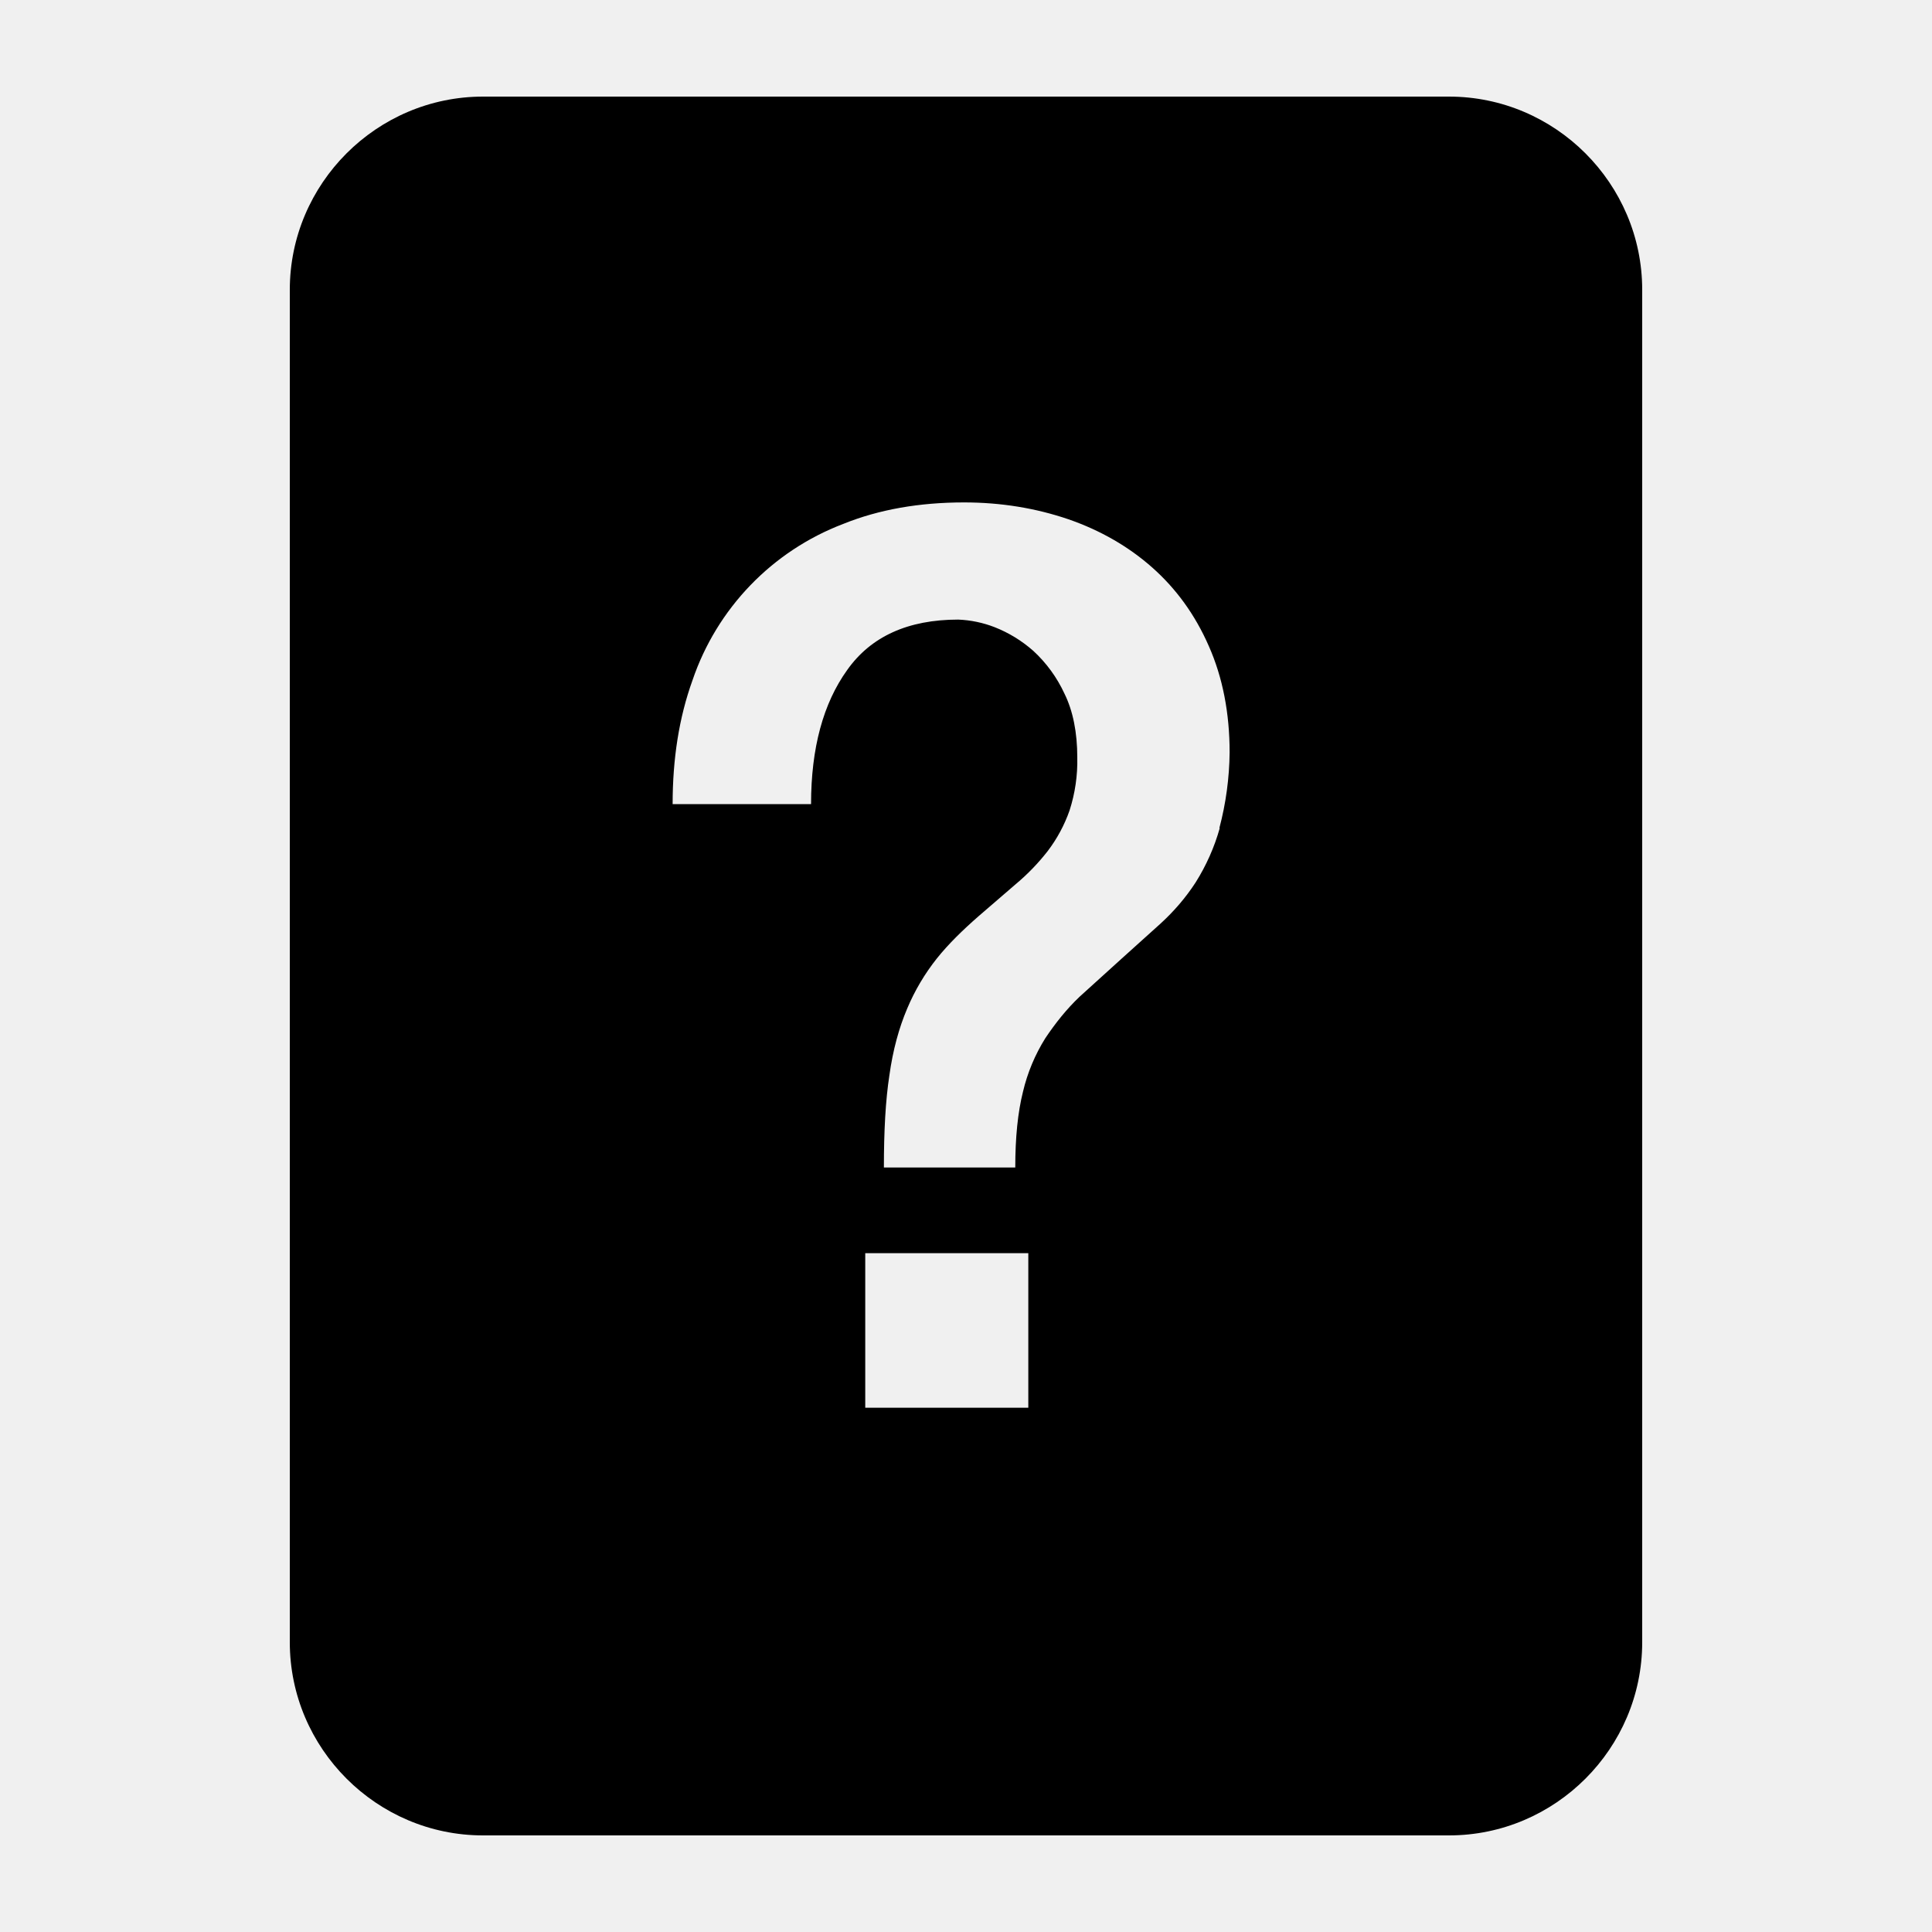
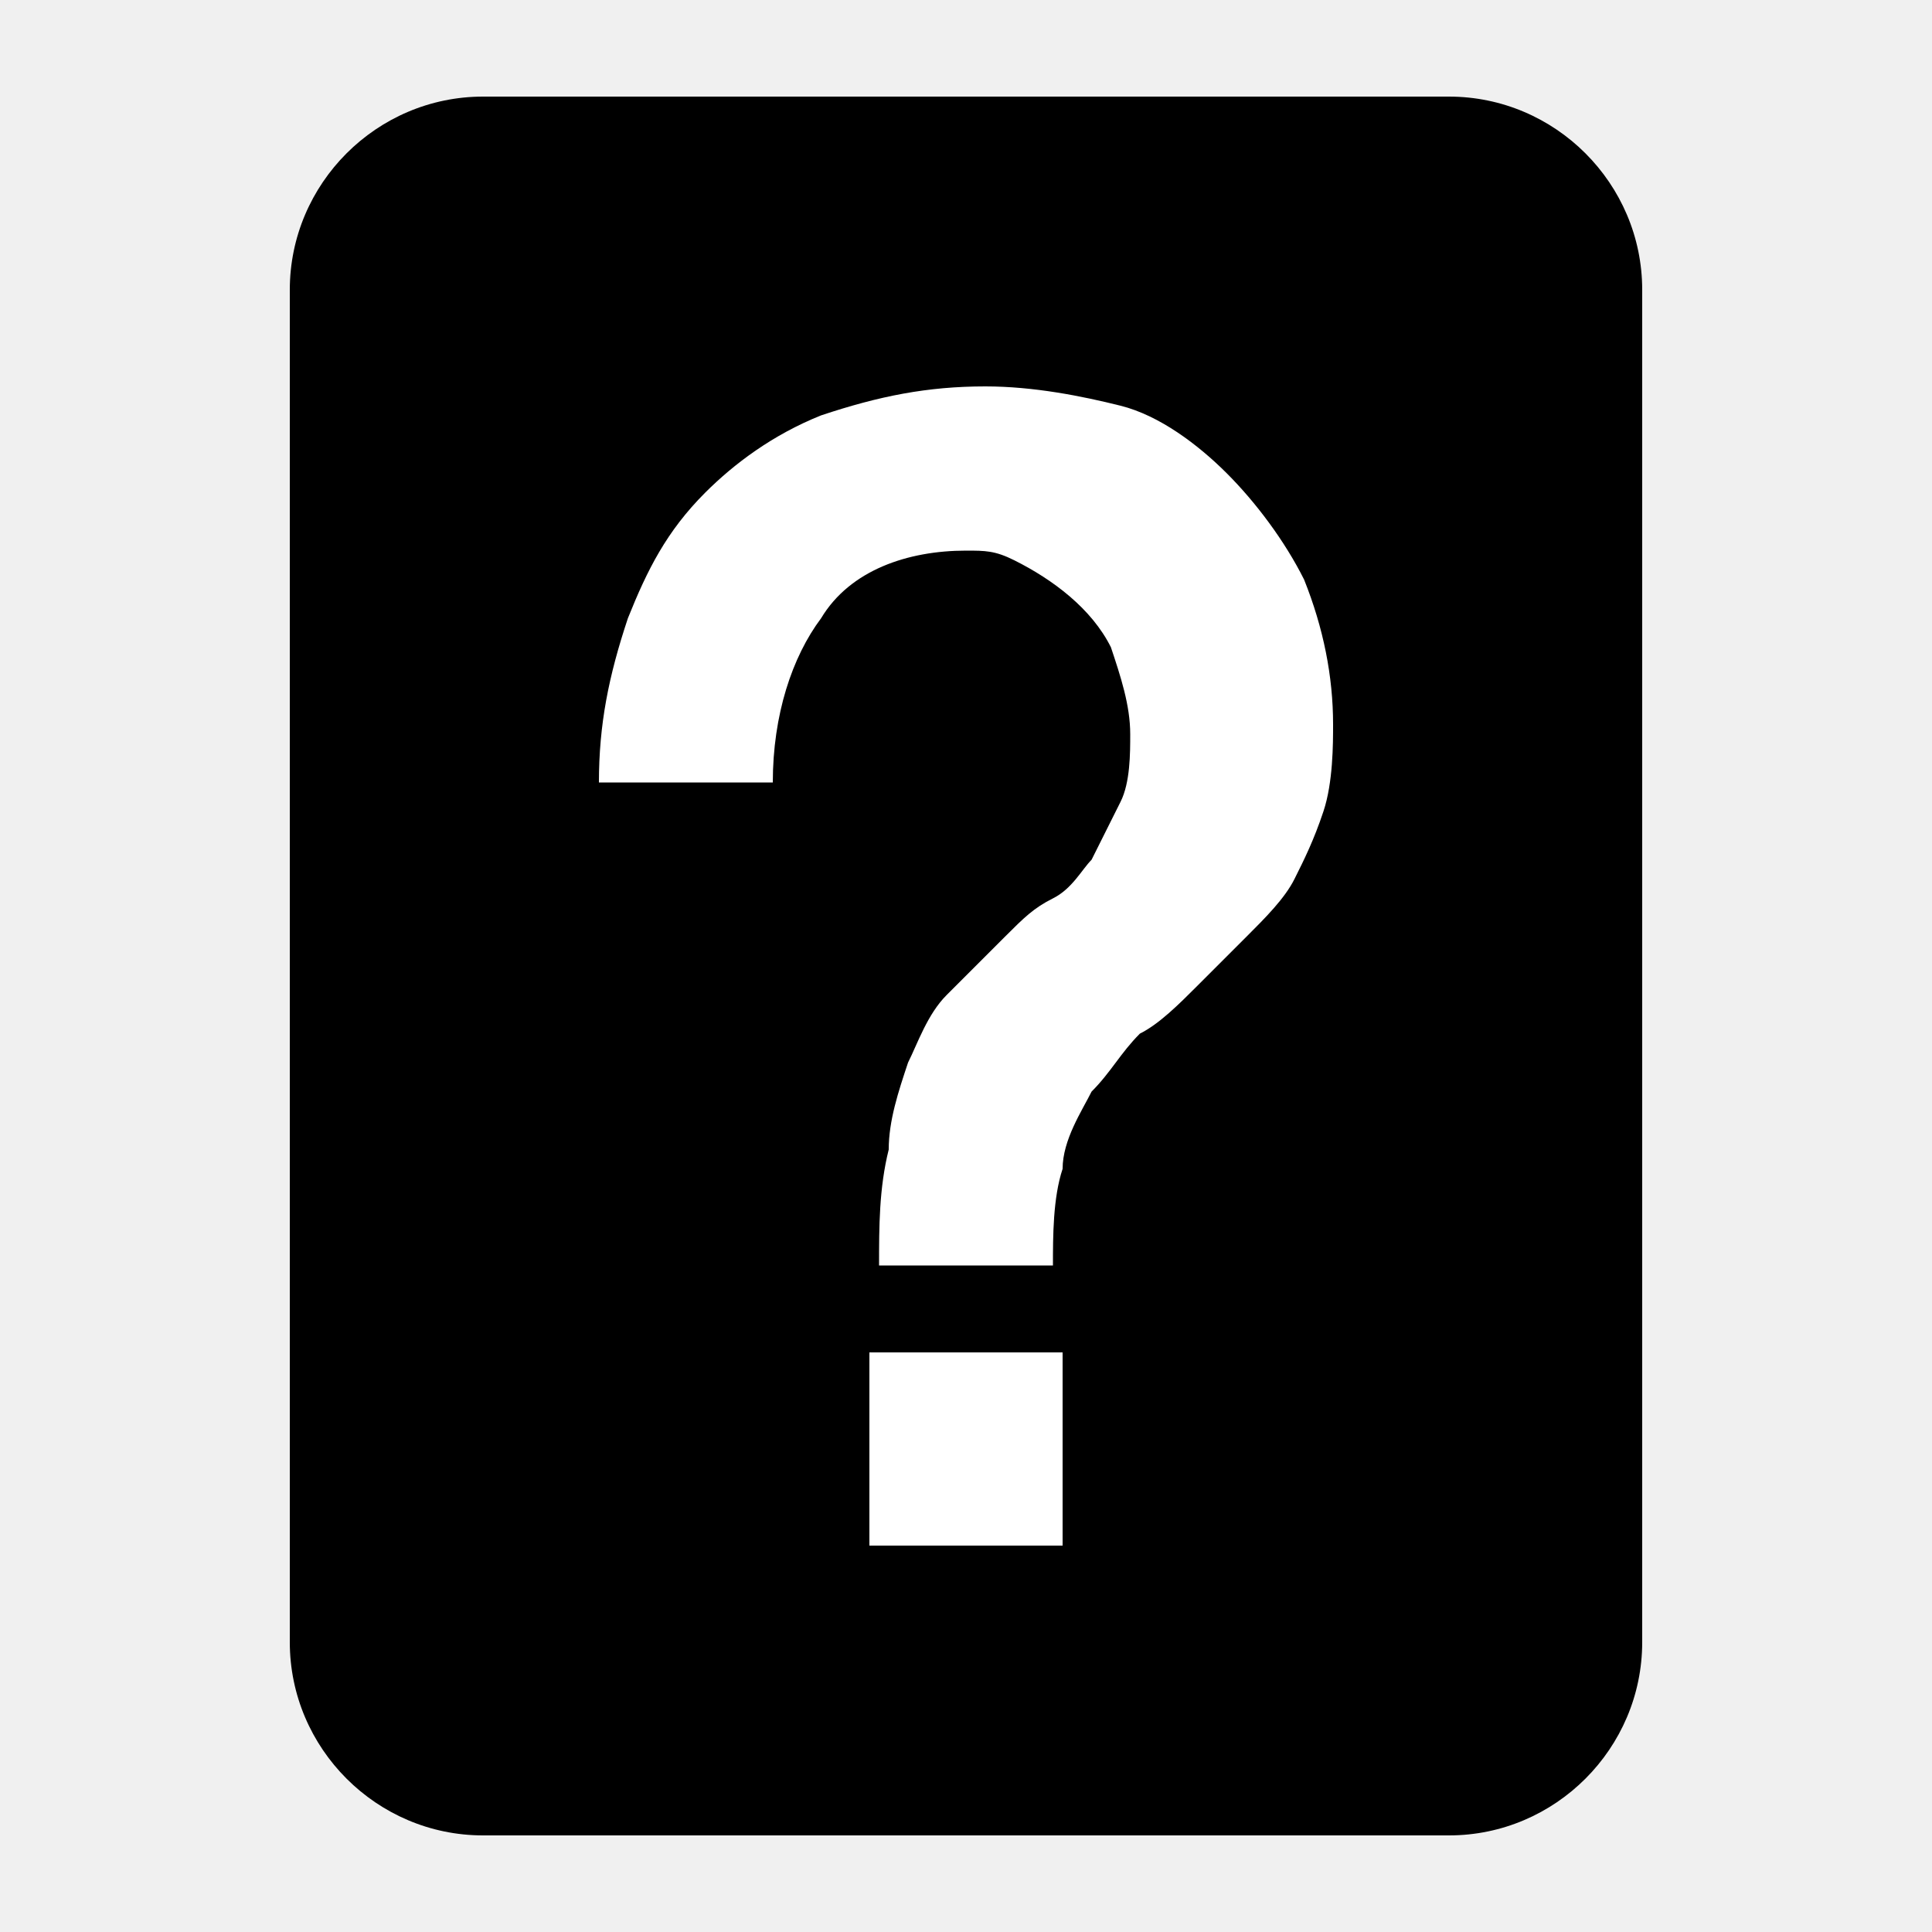
<svg xmlns="http://www.w3.org/2000/svg" width="20" height="20" viewBox="0 0 20 20">
-   <path d="M5 1c-1.1 0-2 .9-2 2v14c0 1.1.9 2 2 2h10c1.1 0 2-.9 2-2V3c0-1.1-.9-2-2-2H5zm4.98 4.201c.385 0 .744.06 1.079.174.33.114.623.282.869.5s.443.487.586.814c.143.323.215.692.215 1.1a3.19 3.19 0 0 1-.106.783h.004a2.144 2.144 0 0 1-.25.563c-.104.16-.226.3-.361.424l-.403.363-.437.396c-.134.127-.25.273-.354.428a1.84 1.84 0 0 0-.232.555c-.054.215-.08.475-.08.785H9.15c0-.378.017-.696.057-.955.036-.26.099-.49.184-.69a2.21 2.21 0 0 1 .308-.52c.12-.15.268-.294.434-.439l.385-.332a2.24 2.24 0 0 0 .328-.34 1.53 1.53 0 0 0 .226-.42 1.67 1.67 0 0 0 .08-.55c0-.256-.044-.48-.133-.66a1.397 1.397 0 0 0-.322-.442 1.35 1.35 0 0 0-.402-.246 1.17 1.17 0 0 0-.375-.078c-.52 0-.905.175-1.15.522-.248.345-.374.808-.374 1.388H6.963c0-.468.066-.894.205-1.28a2.641 2.641 0 0 1 1.56-1.62c.37-.15.79-.223 1.252-.223zm-1.023 7.772h1.688v1.6H8.957v-1.6z" />
+   <path d="M5 1c-1.1 0-2 .9-2 2v14c0 1.1.9 2 2 2h10c1.1 0 2-.9 2-2V3c0-1.1-.9-2-2-2" />
+   <path fill="#fff" d="M9 14h2v2H9zm4.7-5.6c-.1.3-.2.5-.3.7-.1.2-.3.4-.5.6l-.5.5c-.2.2-.4.4-.6.5-.2.2-.3.4-.5.6-.1.2-.3.5-.3.8-.1.3-.1.7-.1 1H9.1c0-.4 0-.8.1-1.2 0-.3.1-.6.2-.9.1-.2.2-.5.4-.7l.6-.6c.2-.2.3-.3.5-.4.2-.1.3-.3.4-.4l.3-.6c.1-.2.1-.5.1-.7 0-.3-.1-.6-.2-.9-.2-.4-.6-.7-1-.9-.2-.1-.3-.1-.5-.1-.6 0-1.2.2-1.5.7-.3.4-.5 1-.5 1.7H6.2c0-.6.1-1.1.3-1.7.2-.5.4-.9.8-1.3.3-.3.7-.6 1.2-.8.6-.2 1.1-.3 1.7-.3.5 0 1 .1 1.4.2.4.1.8.4 1.1.7.3.3.6.7.8 1.1.2.5.3 1 .3 1.5 0 .2 0 .6-.1.9z" />
</svg>
